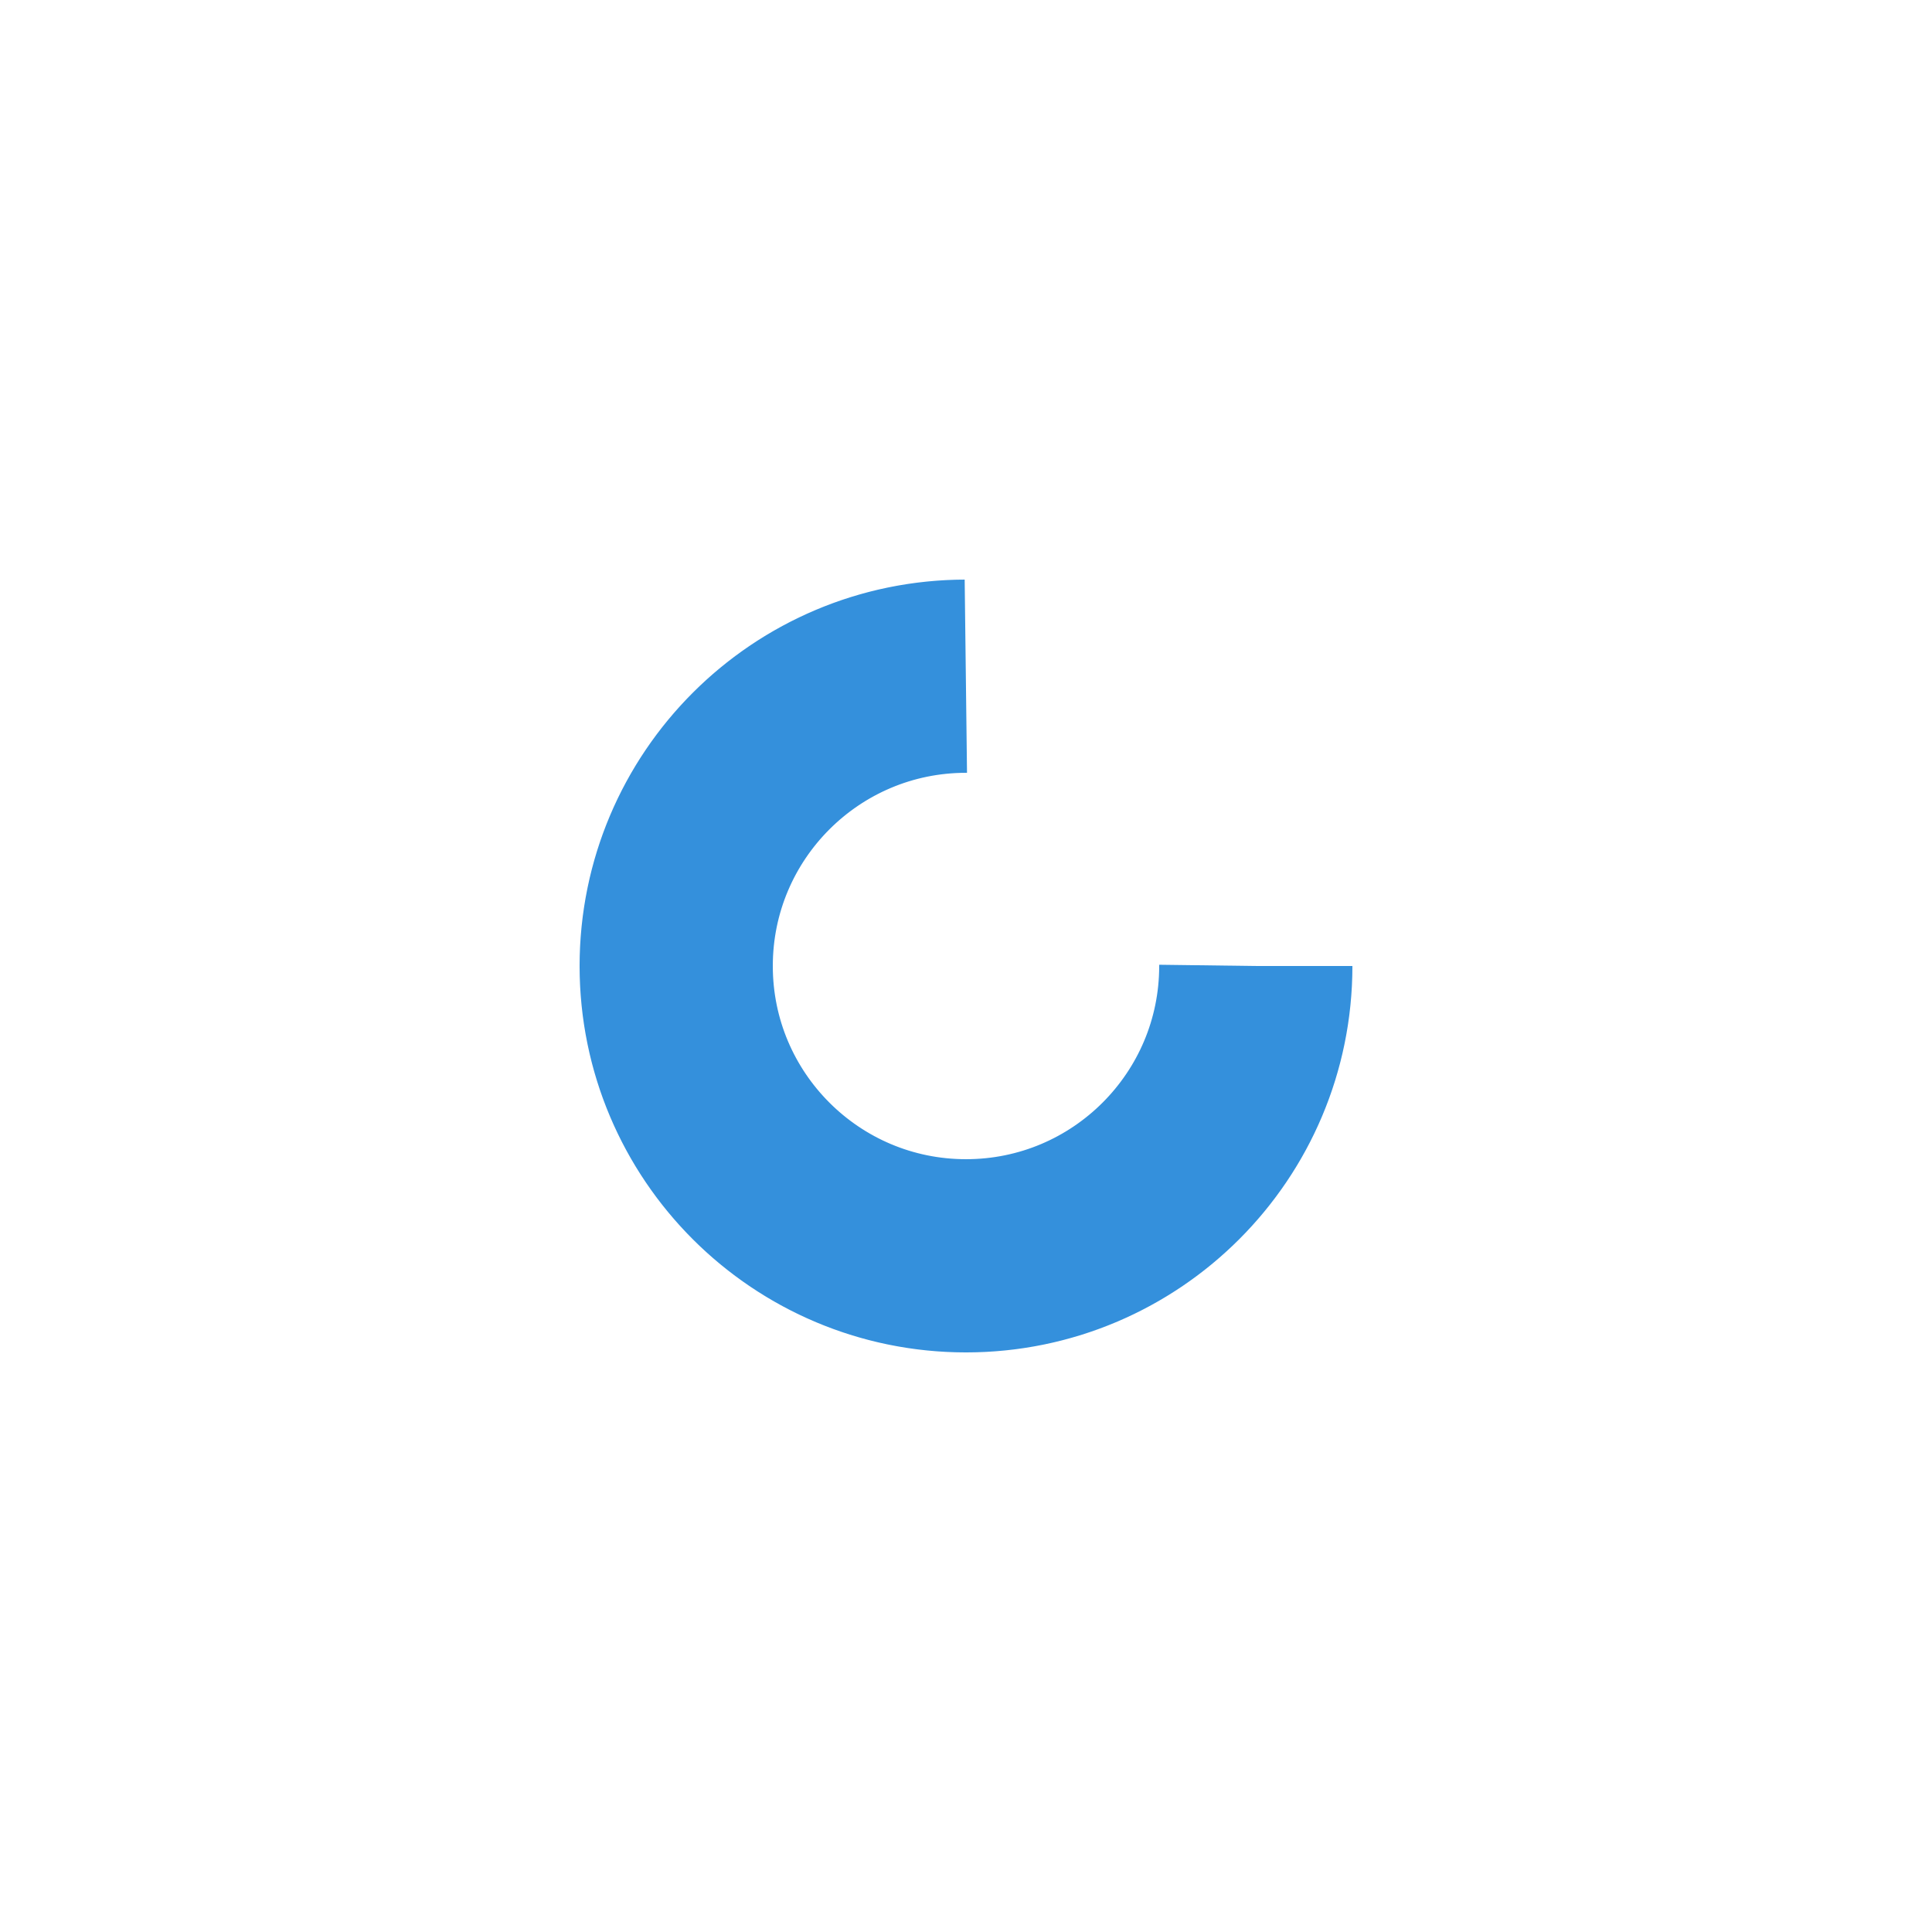
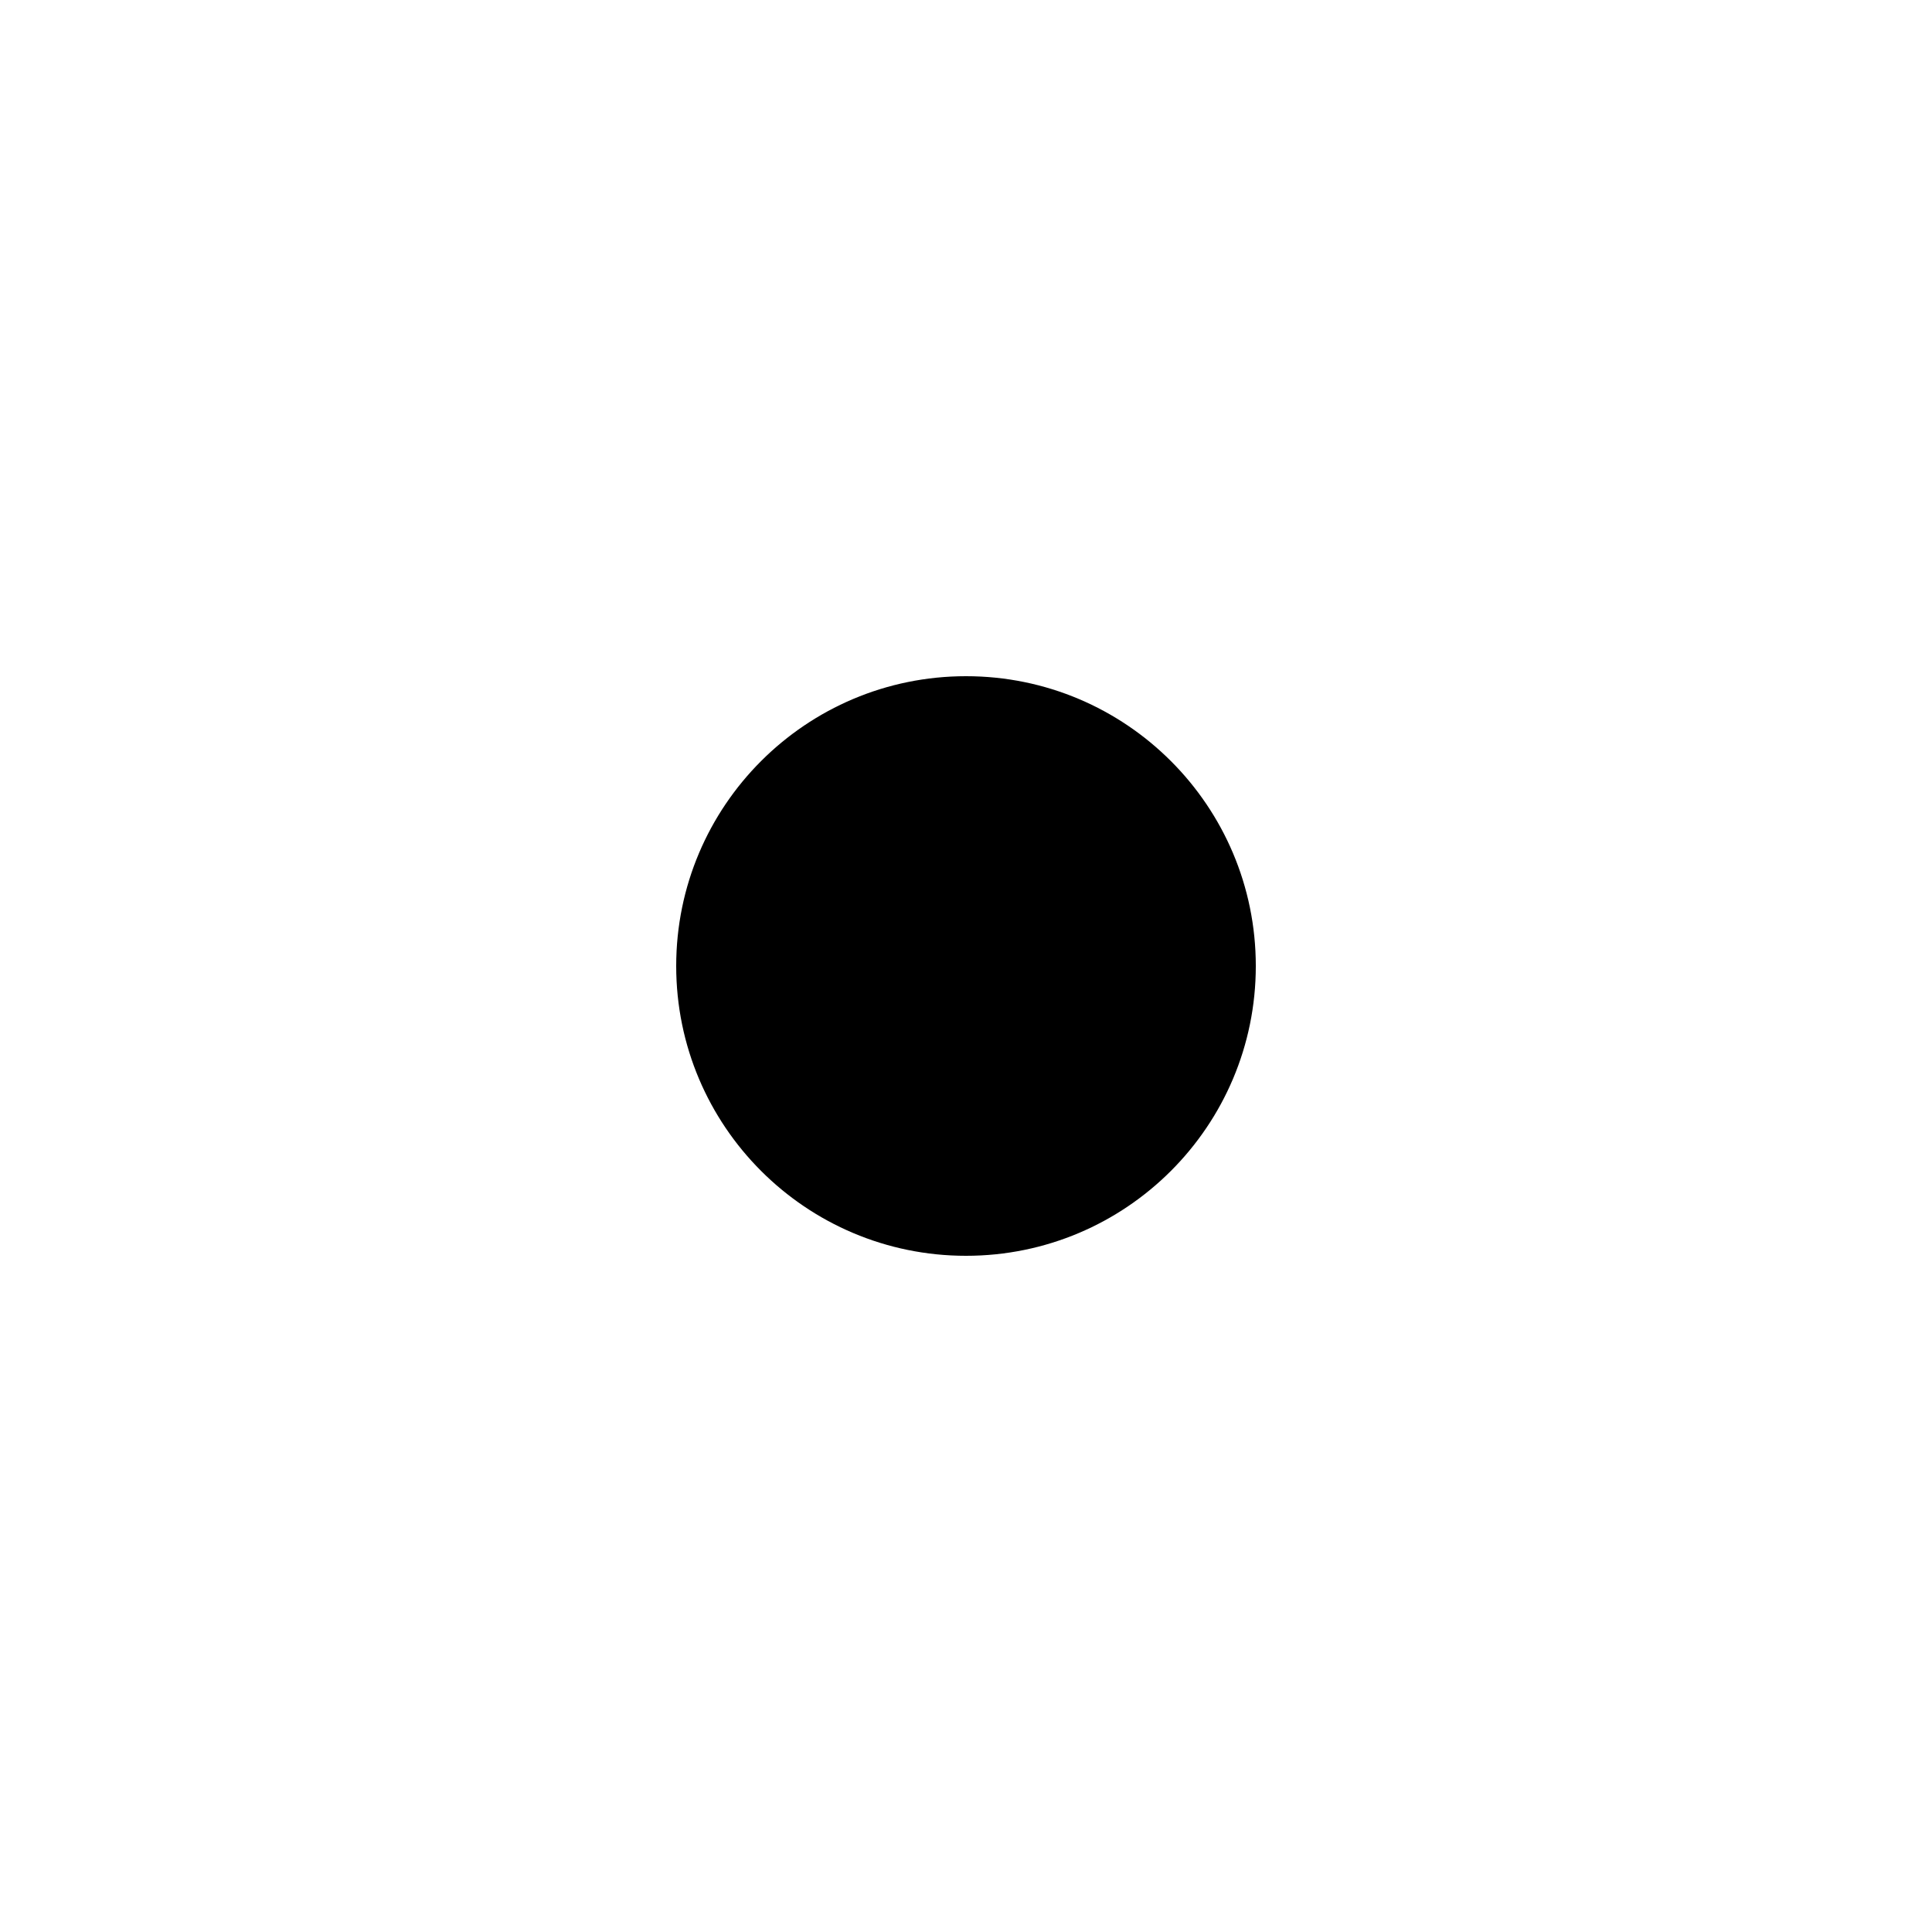
<svg xmlns="http://www.w3.org/2000/svg" style="margin: auto; background: none; display: block; shape-rendering: auto;" width="407px" height="407px" viewBox="0 0 100 100" preserveAspectRatio="xMidYMid">
-   <circle cx="50" cy="50" fill="none" stroke="#3490dc" stroke-width="10" r="15" stroke-dasharray="70.686 25.562">
+   <circle cx="50" cy="50" fill="current" stroke="current" stroke-width="10" r="15" stroke-dasharray="70.686 25.562">
    <animateTransform attributeName="transform" type="rotate" repeatCount="indefinite" dur="1s" values="0 50 50;360 50 50" keyTimes="0;1" />
  </circle>
</svg>
